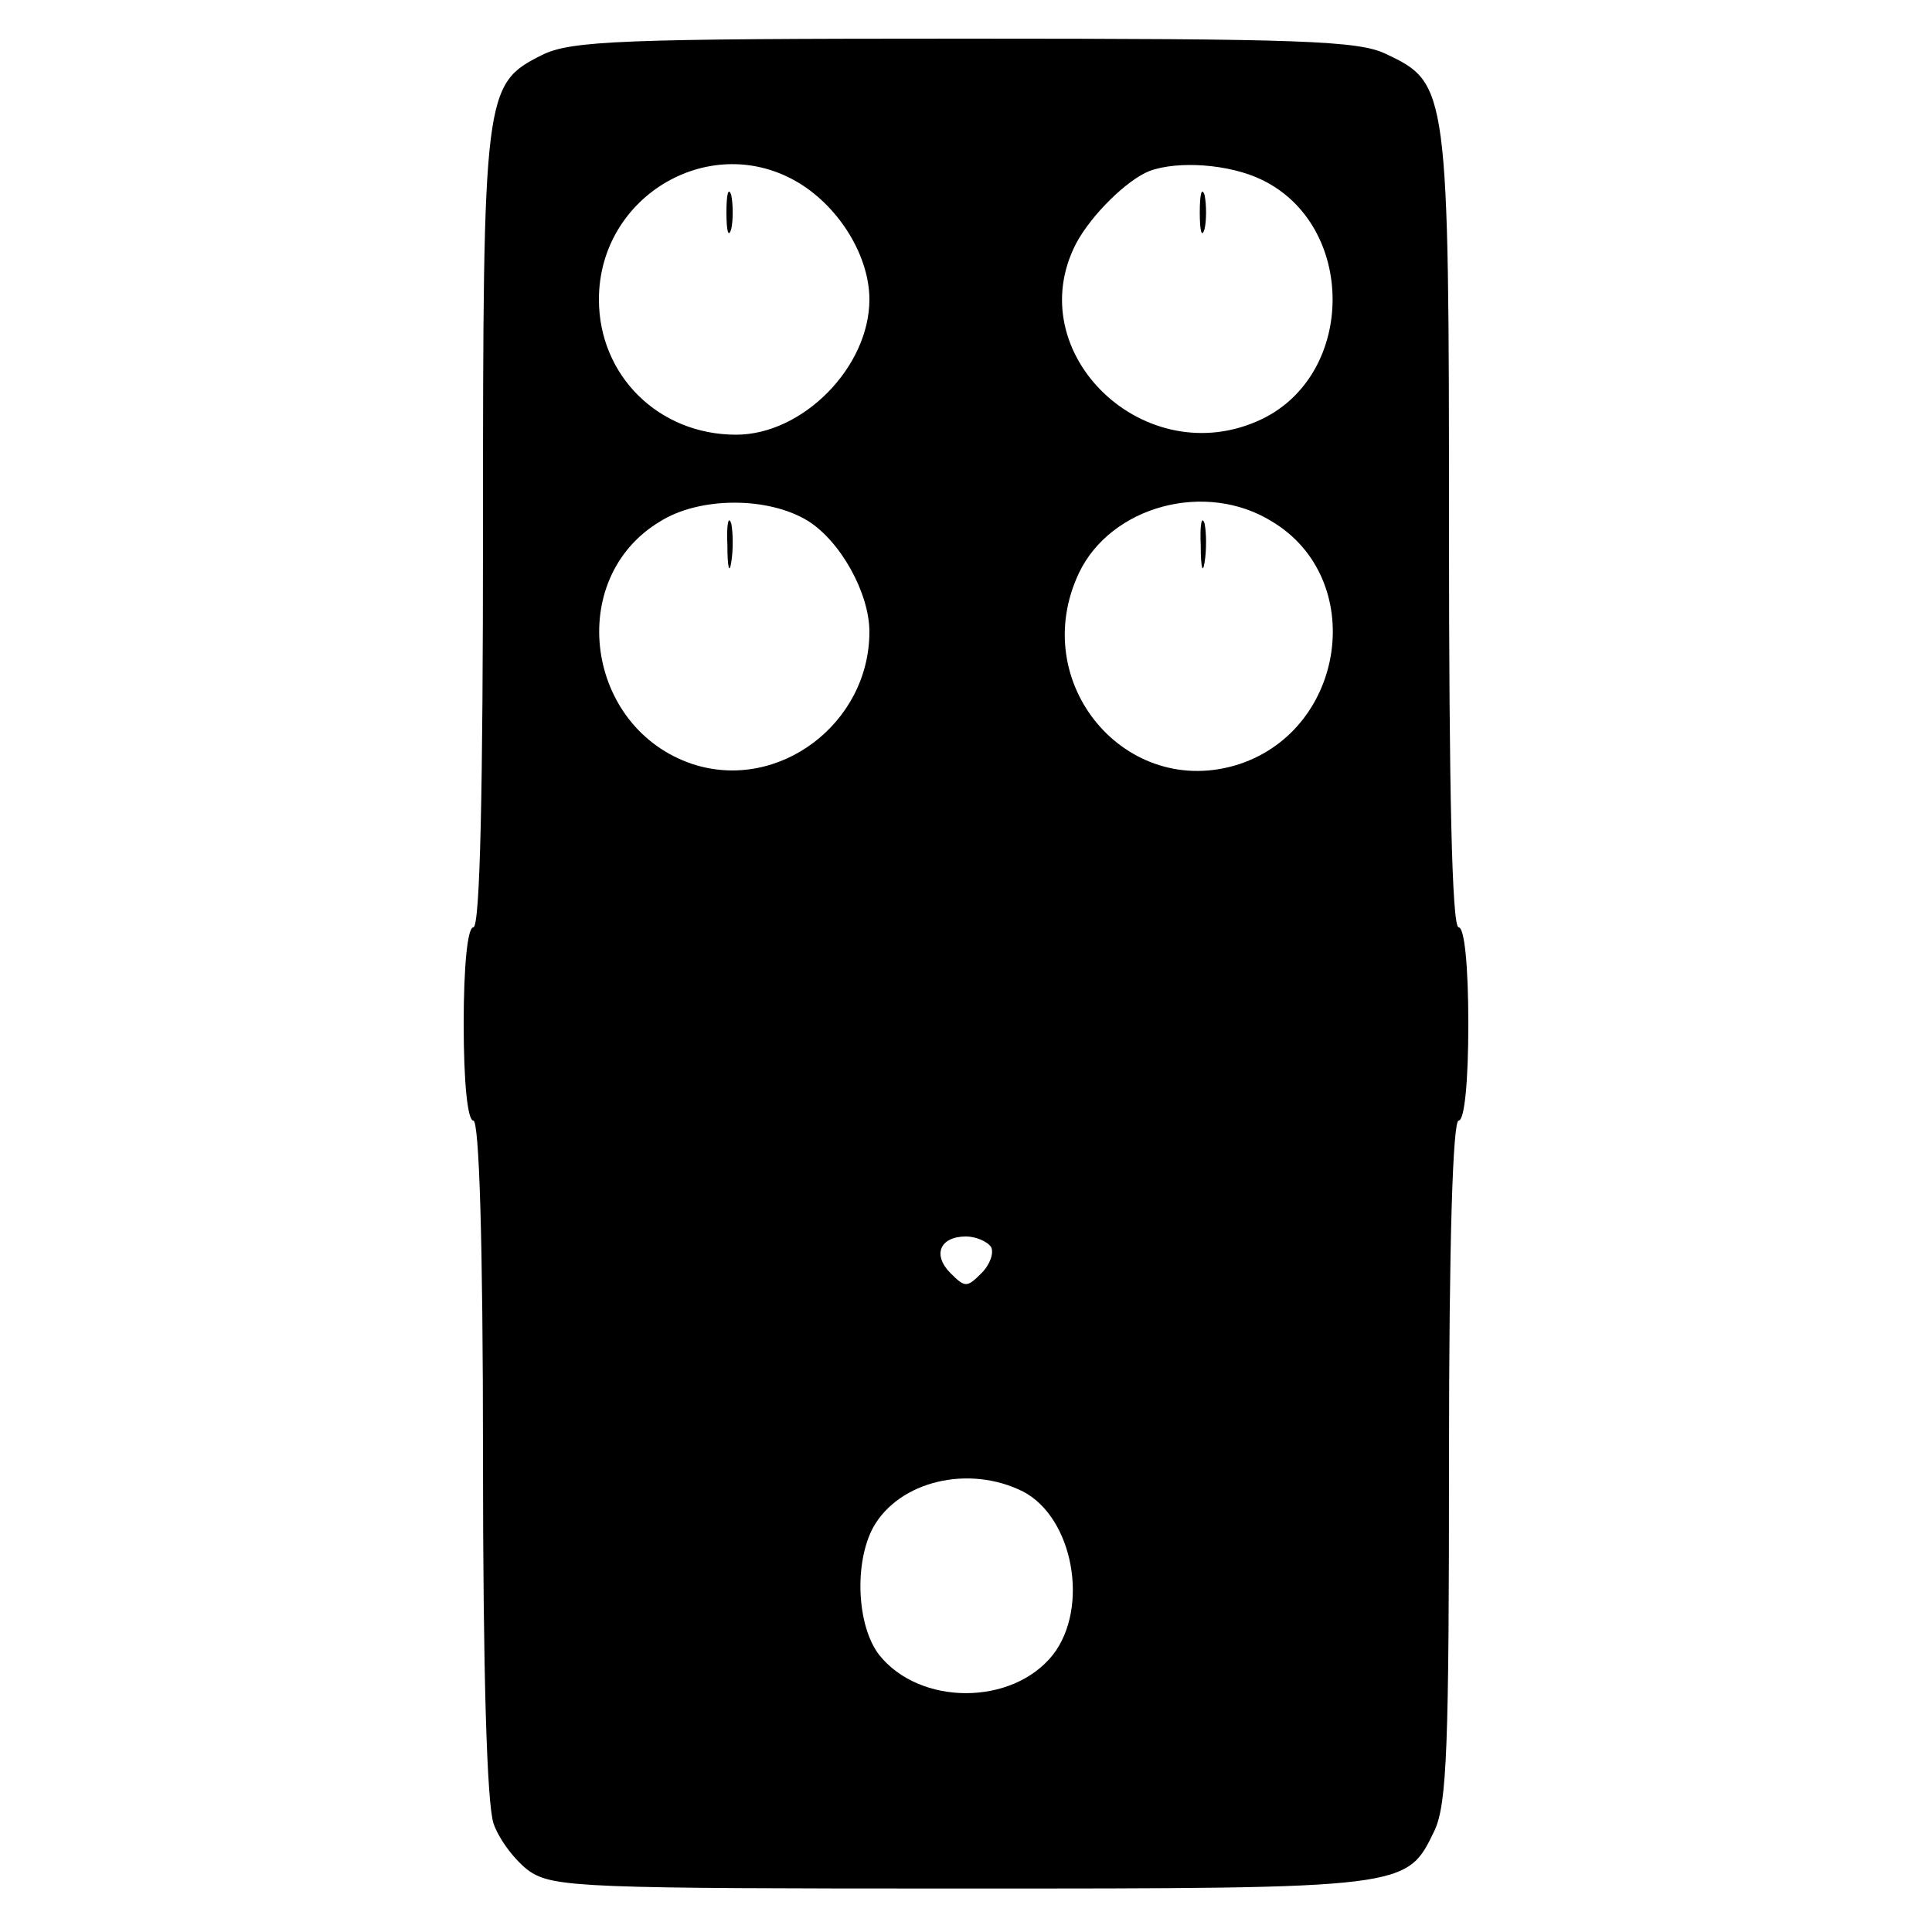
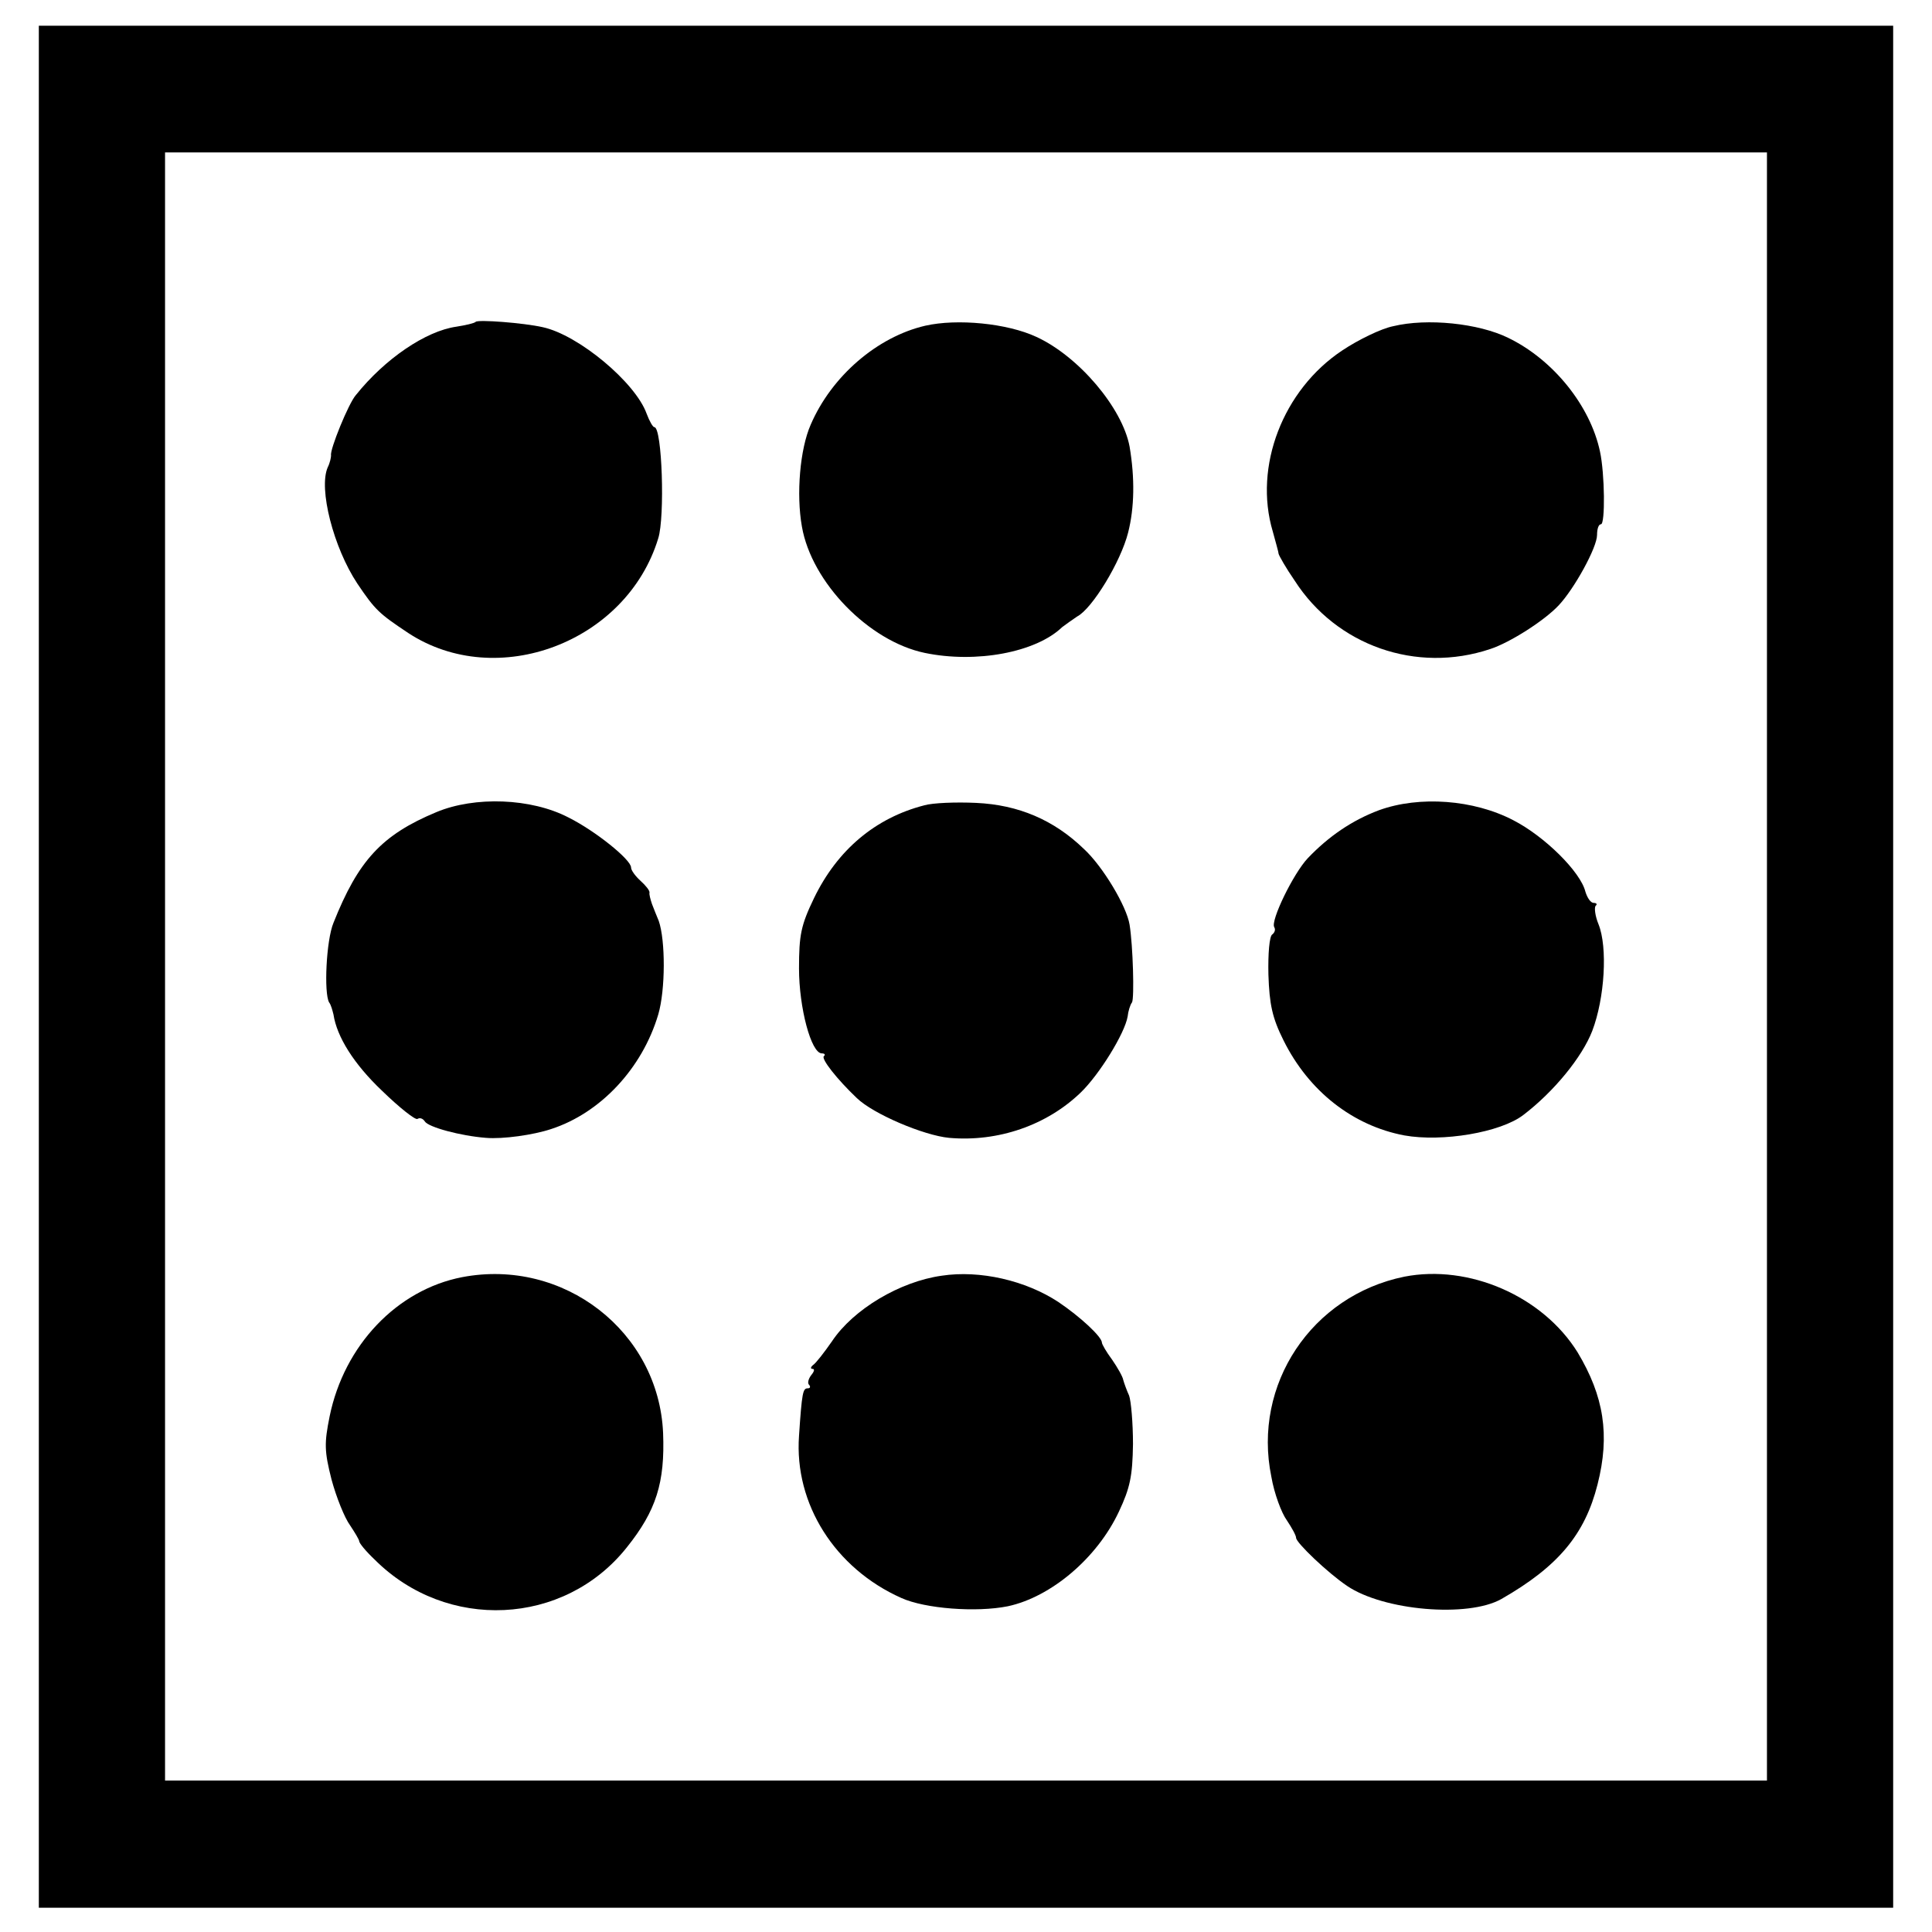
- <svg xmlns="http://www.w3.org/2000/svg" version="1.0" width="200pt" height="200pt" viewBox="0 0 200 200" preserveAspectRatio="xMidYMid meet">
-   <g transform="translate(0,200) scale(0.1,-0.1)" fill="#000000" stroke="none">
-     <path d="M561 1943 c-60 -30 -61 -38 -61 -493 0 -267 -3 -410 -10 -410 -6 0 -10 -40 -10 -100 0 -60 4 -100 10 -100 6 0 10 -123 10 -349 0 -222 4 -359 11 -379 6 -17 23 -39 37 -49 25 -17 58 -18 448 -18 463 0 460 0 489 60 13 28 15 88 15 384 0 227 4 351 10 351 6 0 10 40 10 100 0 60 -4 100 -10 100 -7 0 -10 144 -10 411 0 457 -1 463 -65 493 -28 14 -89 16 -437 16 -355 0 -407 -2 -437 -17z m267 -133 c42 -26 72 -76 72 -120 0 -70 -69 -140 -138 -140 -80 0 -142 61 -142 140 0 108 117 176 208 120z m478 4 c98 -47 98 -201 0 -248 -120 -57 -251 68 -192 182 16 30 53 66 76 75 30 11 83 7 116 -9z m-470 -353 c34 -21 64 -75 64 -115 0 -95 -94 -166 -183 -137 -111 37 -132 192 -34 251 41 26 112 26 153 1z m481 -1 c98 -59 77 -214 -34 -251 -117 -38 -220 84 -166 198 33 69 131 96 200 53z m-291 -751 c3 -6 -1 -18 -10 -27 -15 -15 -17 -15 -32 0 -19 19 -11 38 16 38 10 0 22 -5 26 -11z m33 -253 c52 -27 69 -120 31 -169 -42 -53 -138 -53 -180 0 -23 30 -26 95 -6 132 27 48 99 65 155 37z" />
-     <path d="M752 1780 c0 -19 2 -27 5 -17 2 9 2 25 0 35 -3 9 -5 1 -5 -18z" />
-     <path d="M1242 1780 c0 -19 2 -27 5 -17 2 9 2 25 0 35 -3 9 -5 1 -5 -18z" />
-     <path d="M753 1435 c0 -22 2 -30 4 -17 2 12 2 30 0 40 -3 9 -5 -1 -4 -23z" />
-     <path d="M1243 1435 c0 -22 2 -30 4 -17 2 12 2 30 0 40 -3 9 -5 -1 -4 -23z" />
+ <svg xmlns="http://www.w3.org/2000/svg" version="1.0" width="398pt" height="398pt" viewBox="0 0 398 398" preserveAspectRatio="xMidYMid meet">
+   <g transform="translate(0,398) scale(0.1,-0.1)" fill="#000000" stroke="none">
+     <path d="M80 1988 l0 -1938 1910 0 1910 0 0 1938 0 1939 -1910 0 -1910 0 0 -1939z m3560 1 l0 -1677 -1650 0 -1650 0 0 1677 0 1677 1650 0 1650 0 0 -1677z" />
+     <path d="M980 3317 c-3 -3 -21 -7 -40 -10 -63 -9 -147 -66 -207 -141 -15 -17 -54 -113 -51 -124 0 -4 -2 -15 -7 -25 -19 -44 12 -165 61 -239 37 -55 45 -62 105 -102 183 -120 450 -19 515 195 14 44 8 229 -8 229 -3 0 -10 12 -16 28 -23 64 -140 162 -214 178 -40 9 -133 16 -138 11z" />
+     <path d="M1906 3309 c-99 -23 -193 -104 -236 -204 -22 -50 -30 -143 -18 -210 20 -115 138 -236 253 -260 106 -22 229 1 283 53 8 6 22 16 31 22 31 16 90 113 105 173 13 51 14 112 3 177 -15 80 -105 186 -192 226 -60 28 -163 38 -229 23z" />
+     <path d="M2870 3308 c-25 -5 -72 -28 -105 -50 -122 -81 -183 -239 -143 -373 6 -22 12 -43 12 -46 1 -4 15 -29 33 -55 86 -134 251 -192 403 -141 40 13 111 58 141 90 32 34 79 119 79 145 0 12 3 22 8 22 9 0 8 104 -2 150 -20 94 -96 189 -189 234 -61 30 -167 41 -237 24z" />
+     <path d="M899 2307 c-113 -47 -161 -100 -212 -228 -15 -36 -20 -145 -9 -164 4 -5 7 -17 9 -25 7 -46 42 -102 100 -157 36 -35 69 -61 73 -58 5 3 11 1 15 -5 7 -12 74 -30 126 -34 35 -3 98 6 134 18 102 33 188 125 221 236 15 51 15 153 1 193 -4 9 -10 25 -14 35 -3 9 -6 20 -5 23 1 4 -8 15 -18 24 -11 10 -20 22 -20 28 0 16 -73 75 -129 103 -77 40 -193 44 -272 11z" />
+     <path d="M1904 2321 c-101 -26 -179 -92 -227 -191 -27 -56 -31 -76 -31 -145 0 -81 25 -175 47 -175 6 0 8 -3 4 -6 -5 -6 27 -47 68 -86 34 -33 138 -77 190 -82 101 -9 202 26 272 94 38 37 90 121 96 156 1 10 5 24 9 29 5 9 2 117 -5 160 -6 38 -55 120 -94 156 -62 60 -135 91 -222 95 -42 2 -90 0 -107 -5z" />
+     <path d="M2841 2311 c-56 -21 -104 -54 -147 -99 -30 -32 -77 -129 -69 -142 3 -5 1 -11 -4 -15 -6 -3 -9 -40 -8 -83 2 -61 8 -89 31 -135 52 -105 143 -176 249 -196 78 -14 198 6 245 42 63 48 121 119 142 173 26 68 32 173 13 220 -7 17 -9 34 -6 38 4 3 2 6 -4 6 -6 0 -13 10 -17 23 -10 41 -84 114 -148 147 -82 43 -194 51 -277 21z" />
+     <path d="M952 1349 c-134 -26 -243 -140 -273 -287 -11 -55 -11 -71 4 -130 10 -37 27 -79 38 -94 10 -15 19 -30 19 -33 0 -4 14 -21 32 -38 148 -148 390 -137 519 25 61 76 79 134 75 236 -9 209 -205 361 -414 321z" />
+     <path d="M1940 1352 c-86 -12 -182 -69 -226 -135 -16 -23 -33 -45 -39 -49 -5 -4 -6 -8 -1 -8 5 0 3 -6 -3 -13 -6 -8 -8 -17 -4 -20 3 -4 2 -7 -3 -7 -10 0 -12 -8 -18 -98 -10 -140 74 -273 211 -334 49 -22 154 -30 219 -17 89 19 184 99 229 195 23 49 28 73 29 139 0 44 -4 89 -8 100 -5 11 -10 25 -12 32 -1 7 -12 26 -23 42 -12 16 -21 32 -21 35 0 12 -44 53 -90 84 -67 44 -161 66 -240 54z" />
+     <path d="M2893 1350 c-191 -39 -313 -222 -274 -412 6 -35 21 -75 32 -90 10 -15 19 -31 19 -36 0 -10 65 -72 105 -99 75 -51 249 -66 318 -27 117 67 172 133 198 236 26 102 13 182 -41 272 -72 116 -224 182 -357 156z" />
  </g>
</svg>
